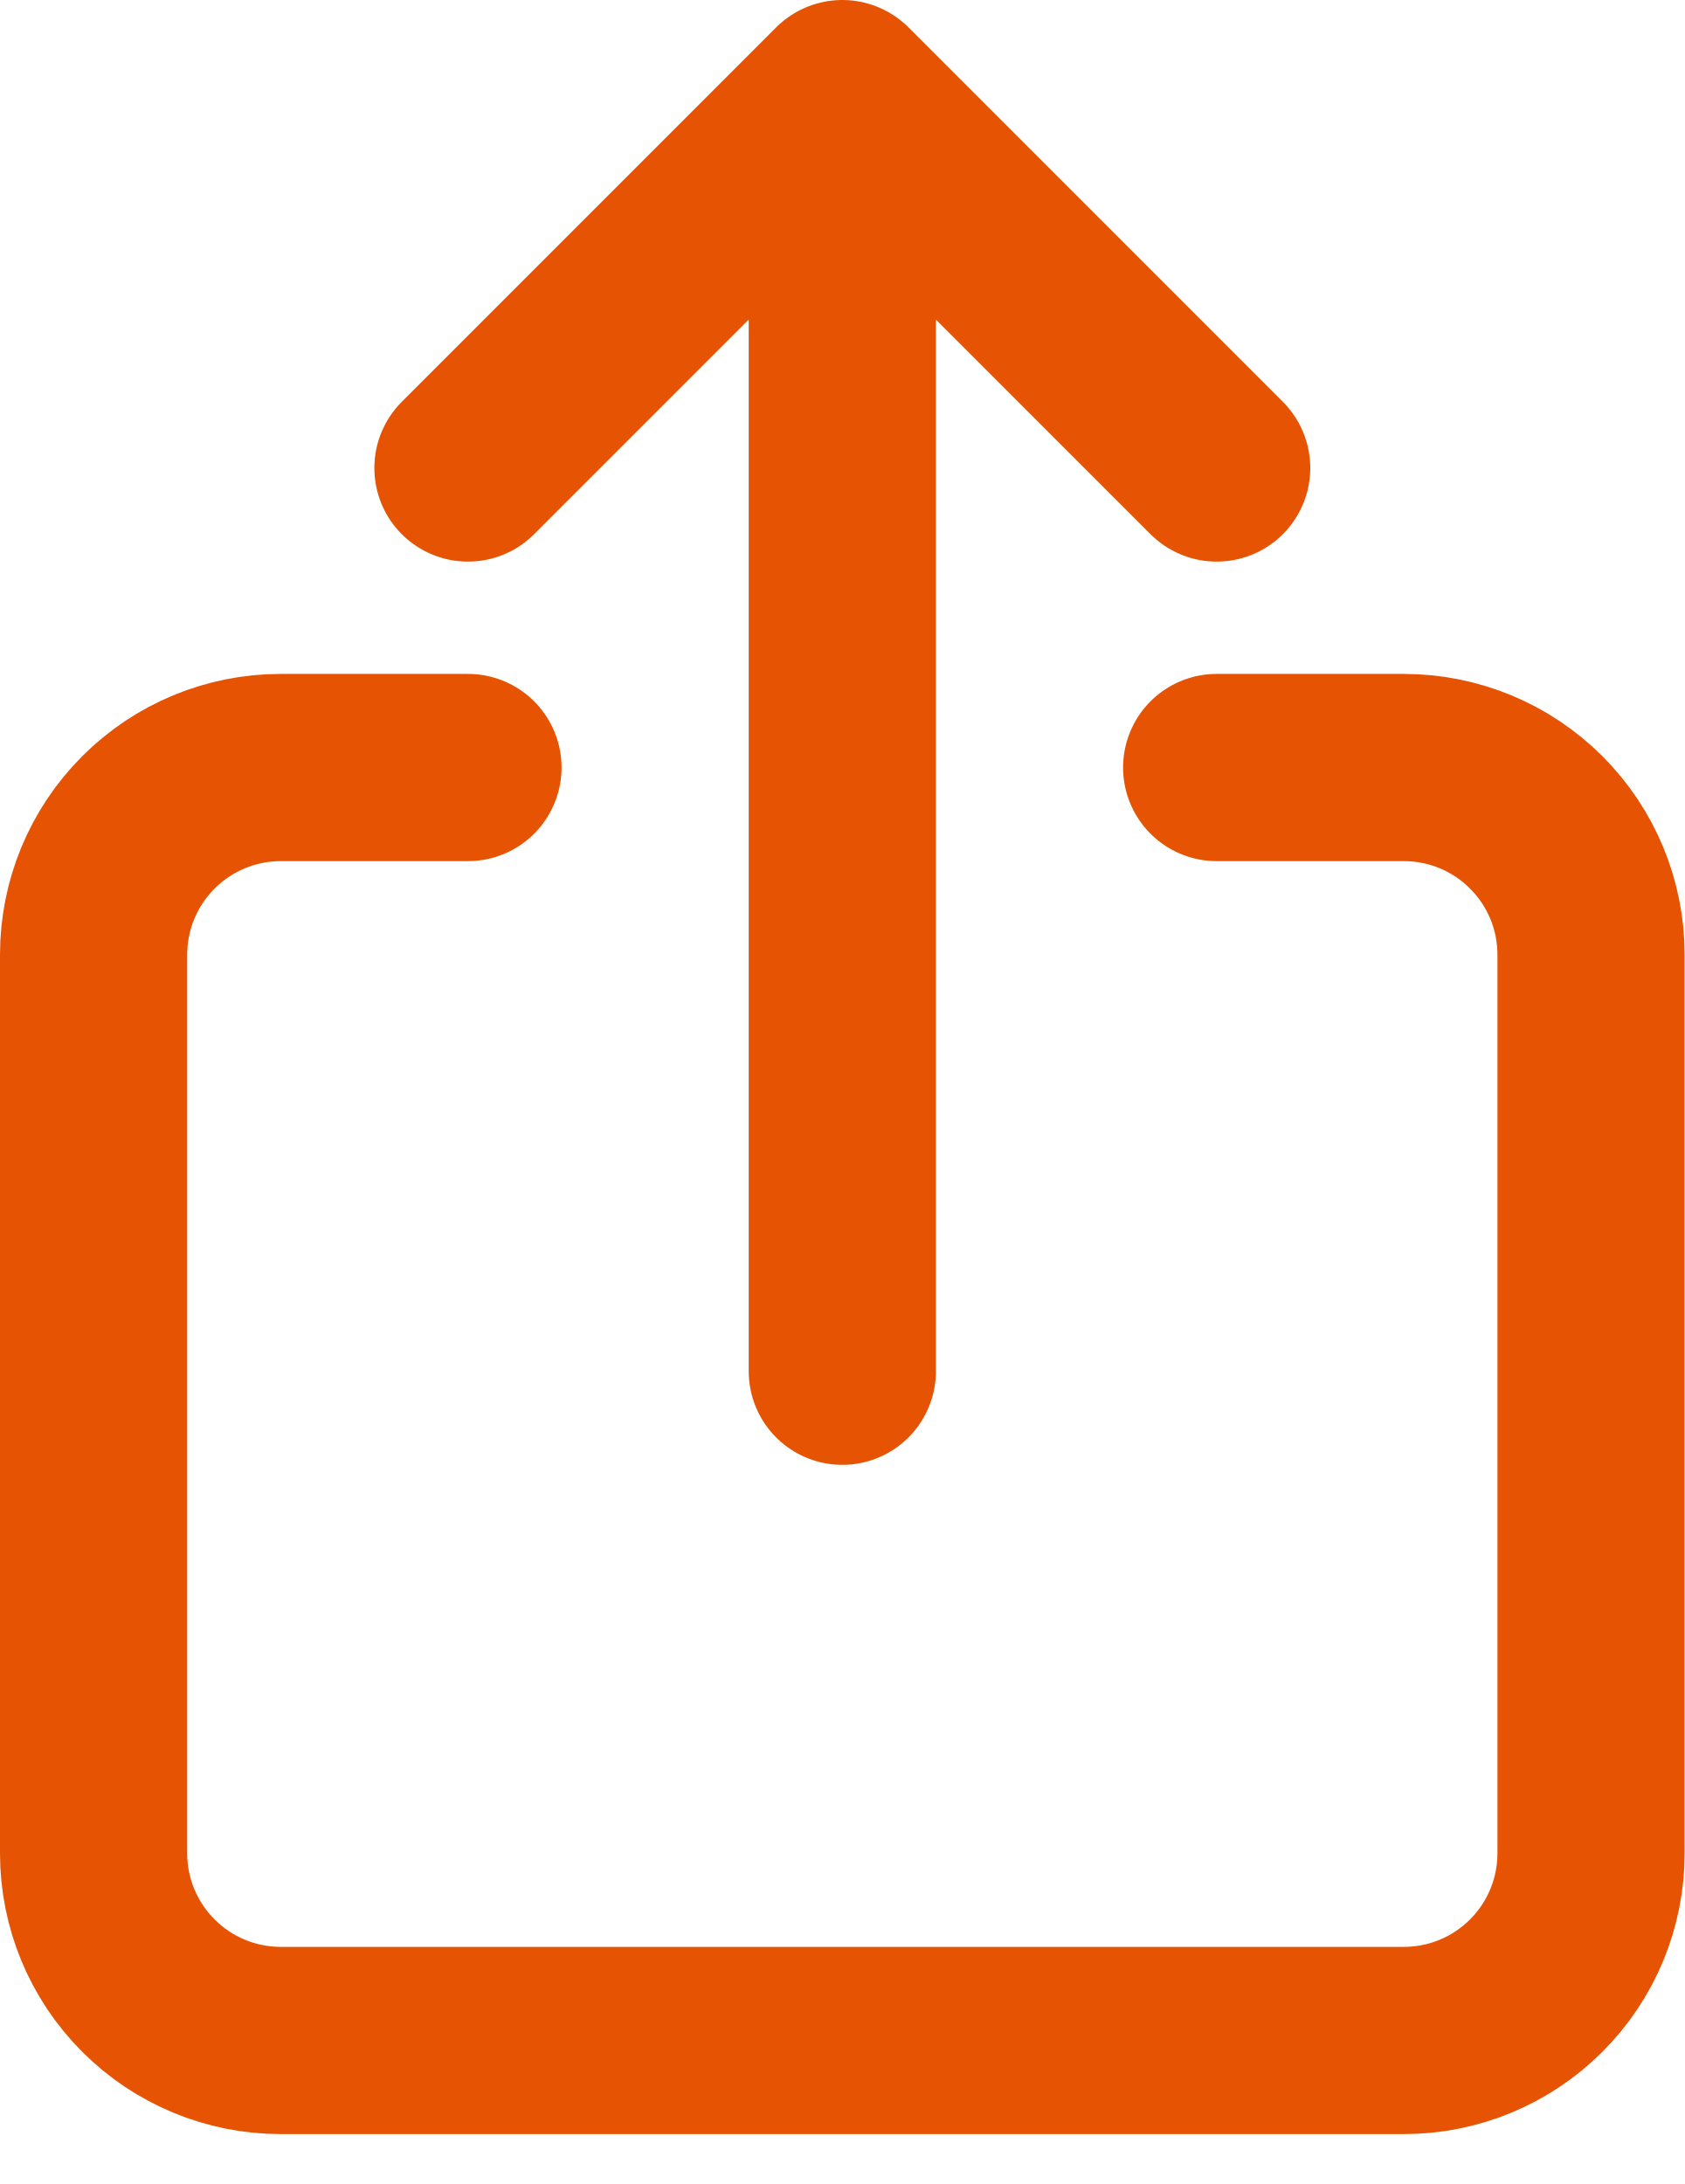
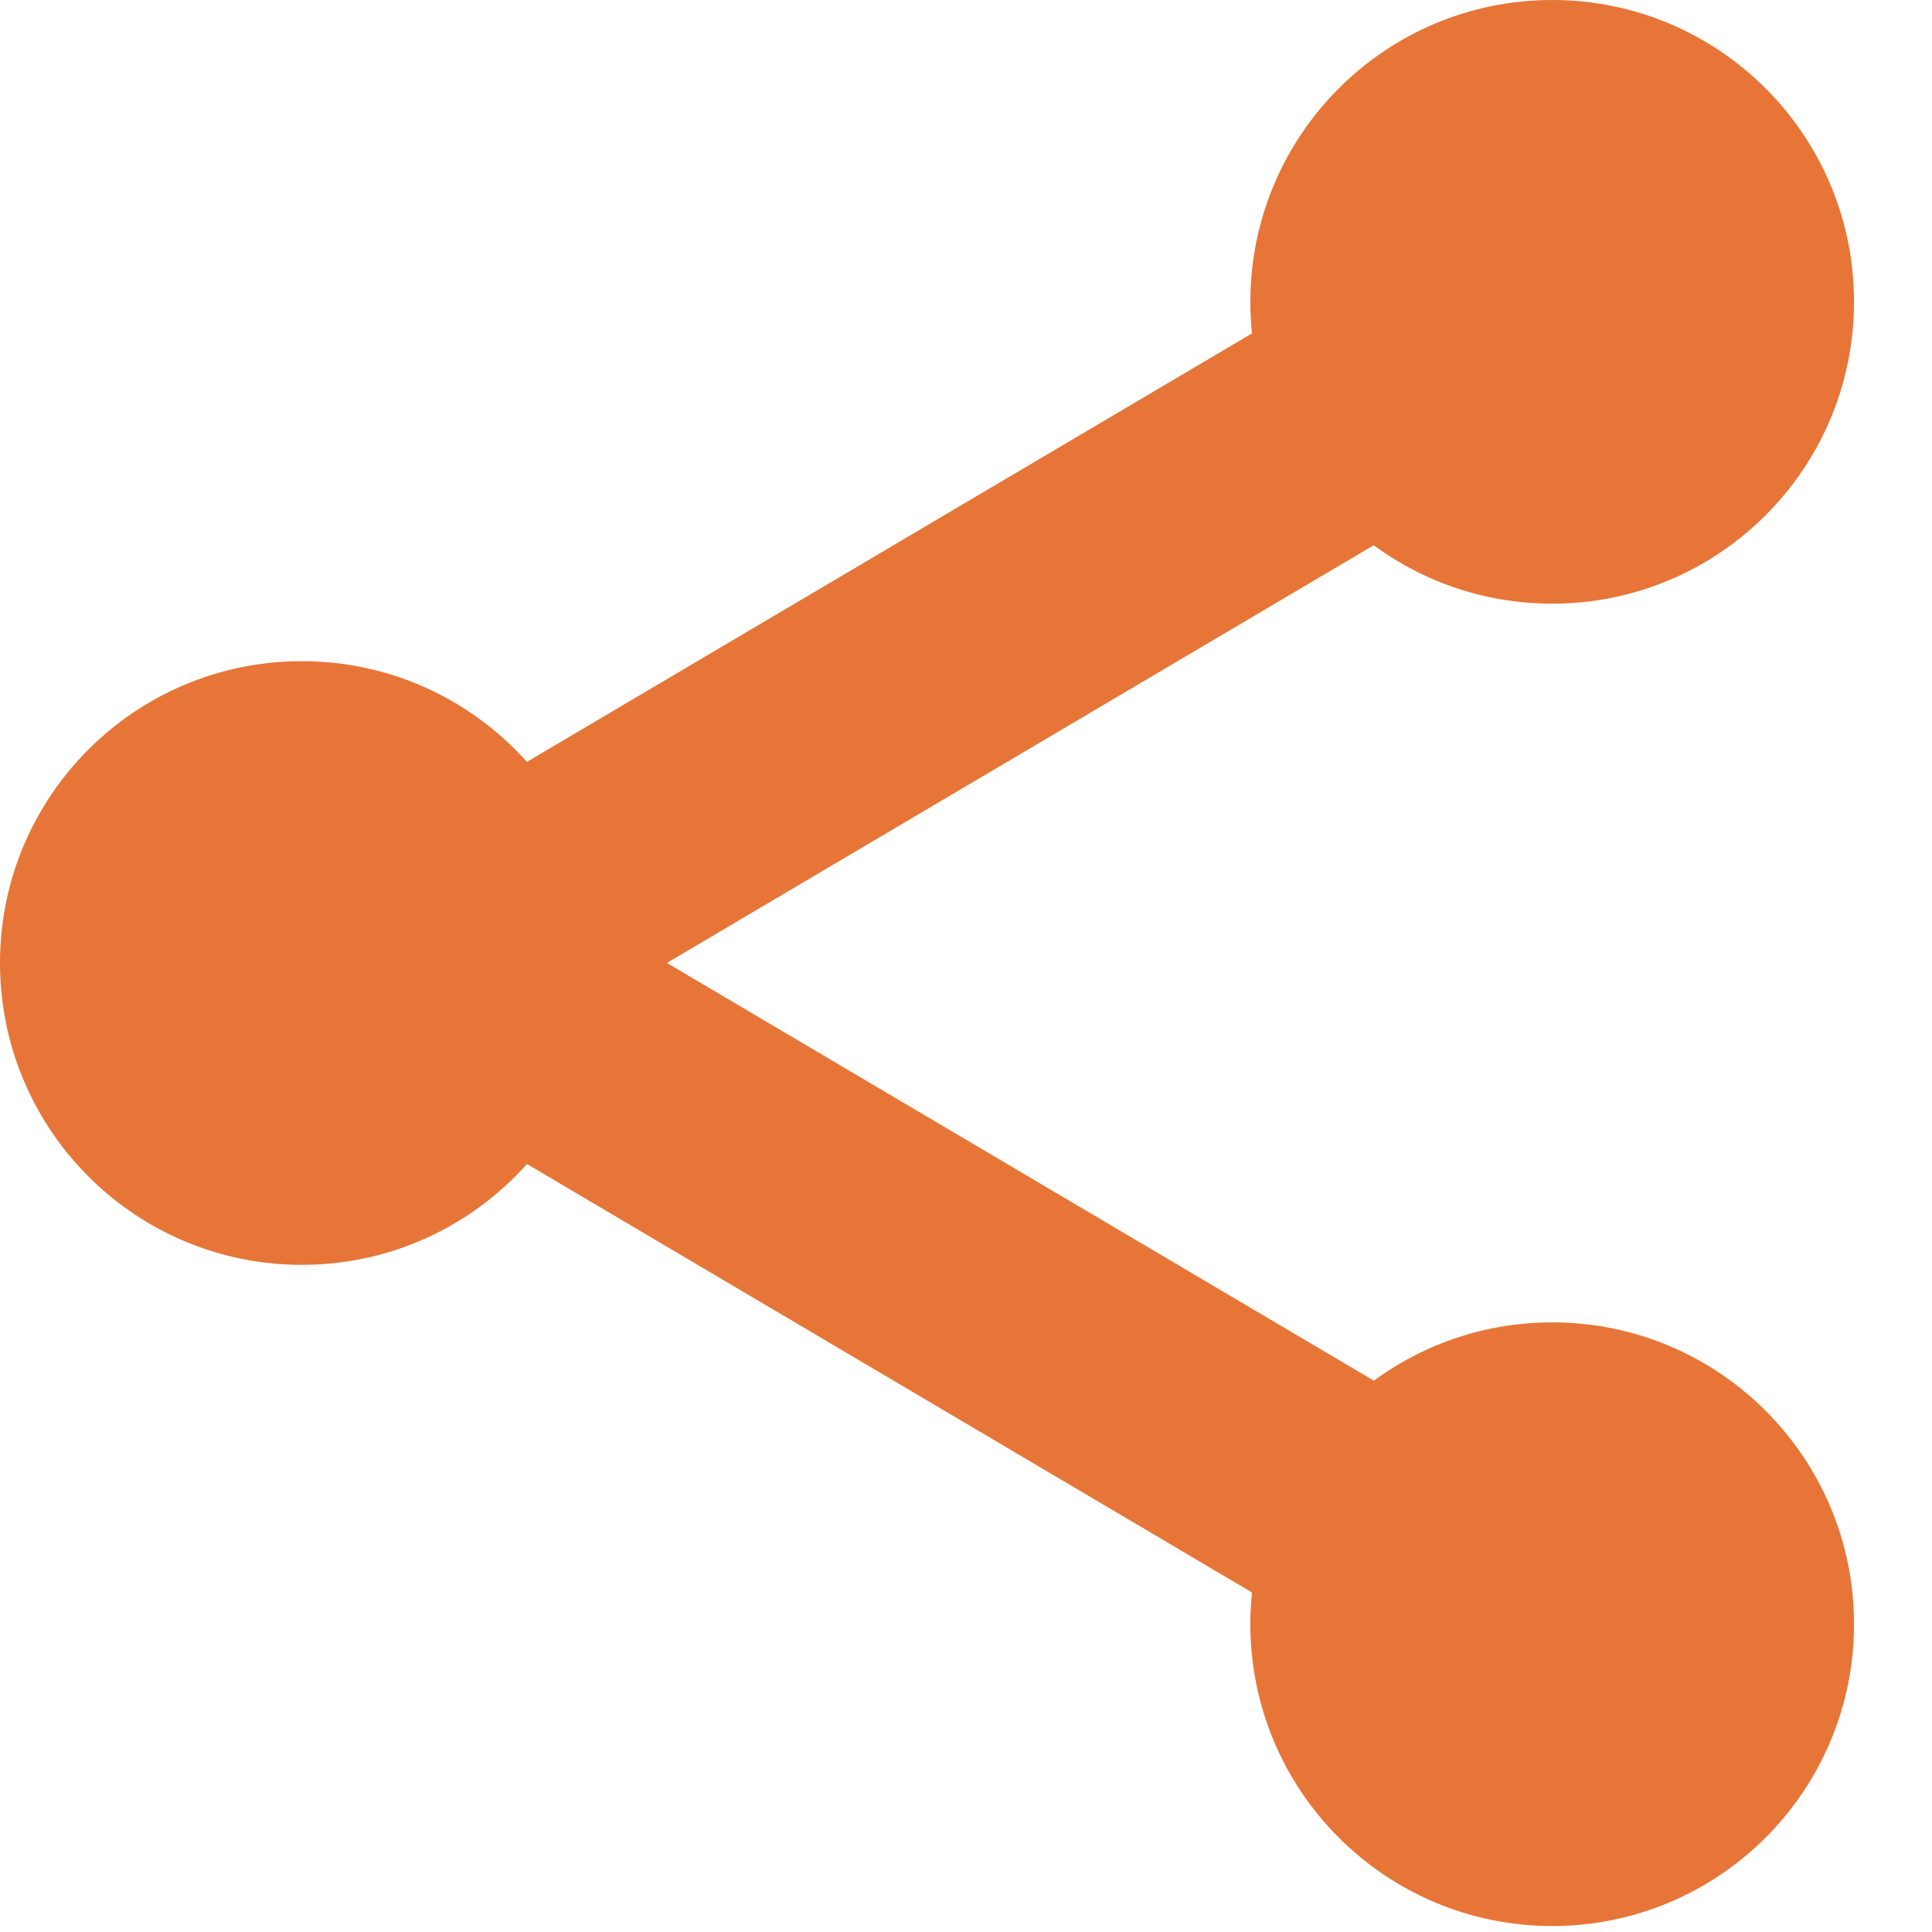
- <svg xmlns="http://www.w3.org/2000/svg" width="27" height="35" viewBox="0 0 27 35" fill="none">
-   <path d="M19.5 12.3H22.5C23.296 12.3 24.059 12.616 24.621 13.179C25.184 13.741 25.5 14.504 25.5 15.3V29.7C25.5 30.496 25.184 31.259 24.621 31.821C24.059 32.384 23.296 32.7 22.5 32.7H4.5C3.704 32.7 2.941 32.384 2.379 31.821C1.816 31.259 1.5 30.496 1.5 29.7V15.3C1.5 14.504 1.816 13.741 2.379 13.179C2.941 12.616 3.704 12.3 4.5 12.3H7.5M7.5 7.5L13.5 1.5L19.5 7.5M13.5 1.5V21.975" stroke="#E65303" stroke-width="3" stroke-linecap="round" stroke-linejoin="round" />
+ <svg xmlns="http://www.w3.org/2000/svg" width="22" height="22" viewBox="0 0 22 22" fill="none">
+   <path d="M6.383 11.865L15.384 17.184" stroke="#E77537" stroke-width="2.782" stroke-linecap="round" stroke-linejoin="round" />
+   <path d="M6.383 10.065L15.384 4.746" stroke="#E77537" stroke-width="2.782" stroke-linecap="round" stroke-linejoin="round" />
+   <path d="M3.437 7.57C5.312 7.57 6.833 9.09 6.833 10.965C6.833 12.841 5.312 14.362 3.437 14.362C1.561 14.362 0.041 12.841 0.041 10.965C0.041 9.09 1.561 7.57 3.437 7.57Z" fill="#E77537" stroke="#E77537" stroke-width="0.082" />
+   <path d="M17.675 0.041C19.55 0.041 21.071 1.561 21.071 3.437C21.071 5.312 19.55 6.833 17.675 6.833C15.799 6.833 14.279 5.312 14.279 3.437C14.28 1.561 15.8 0.041 17.675 0.041Z" fill="#E77537" stroke="#E77537" stroke-width="0.082" />
+   <path d="M17.675 15.099C19.55 15.099 21.071 16.619 21.071 18.494C21.071 20.37 19.55 21.891 17.675 21.891C15.799 21.89 14.279 20.37 14.279 18.494C14.28 16.619 15.8 15.099 17.675 15.099Z" fill="#E77537" stroke="#E77537" stroke-width="0.082" />
</svg>
